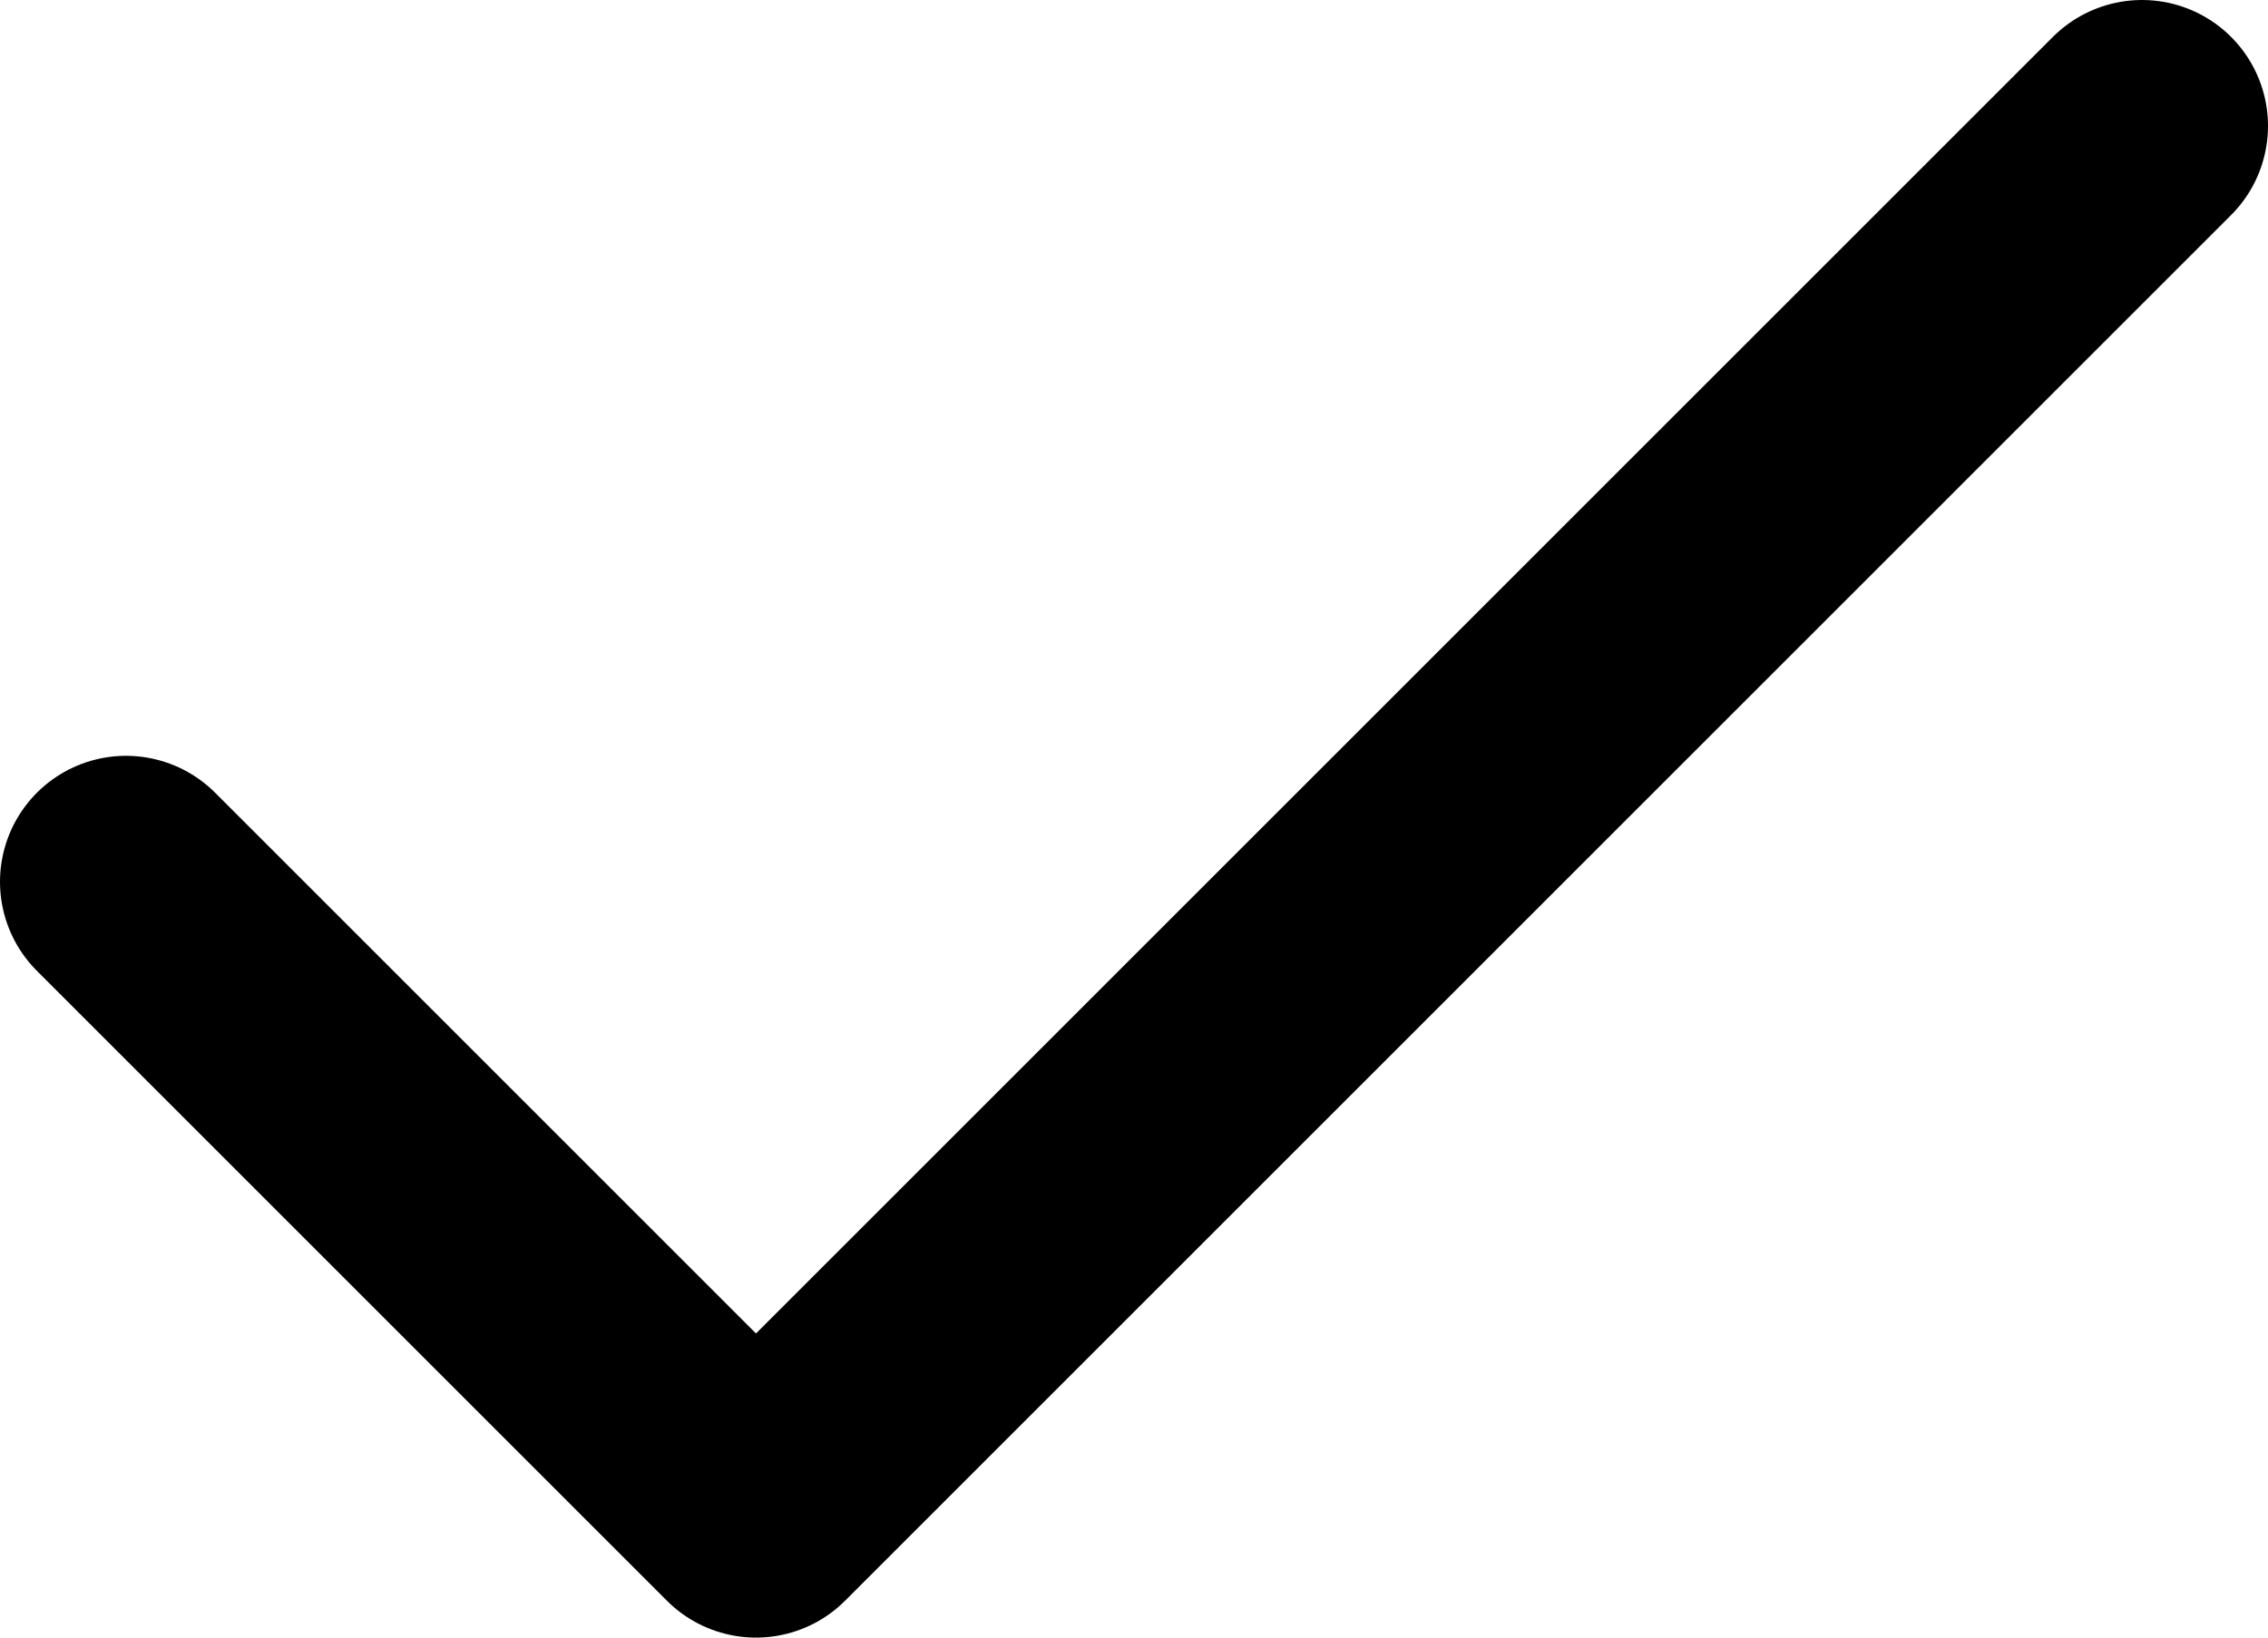
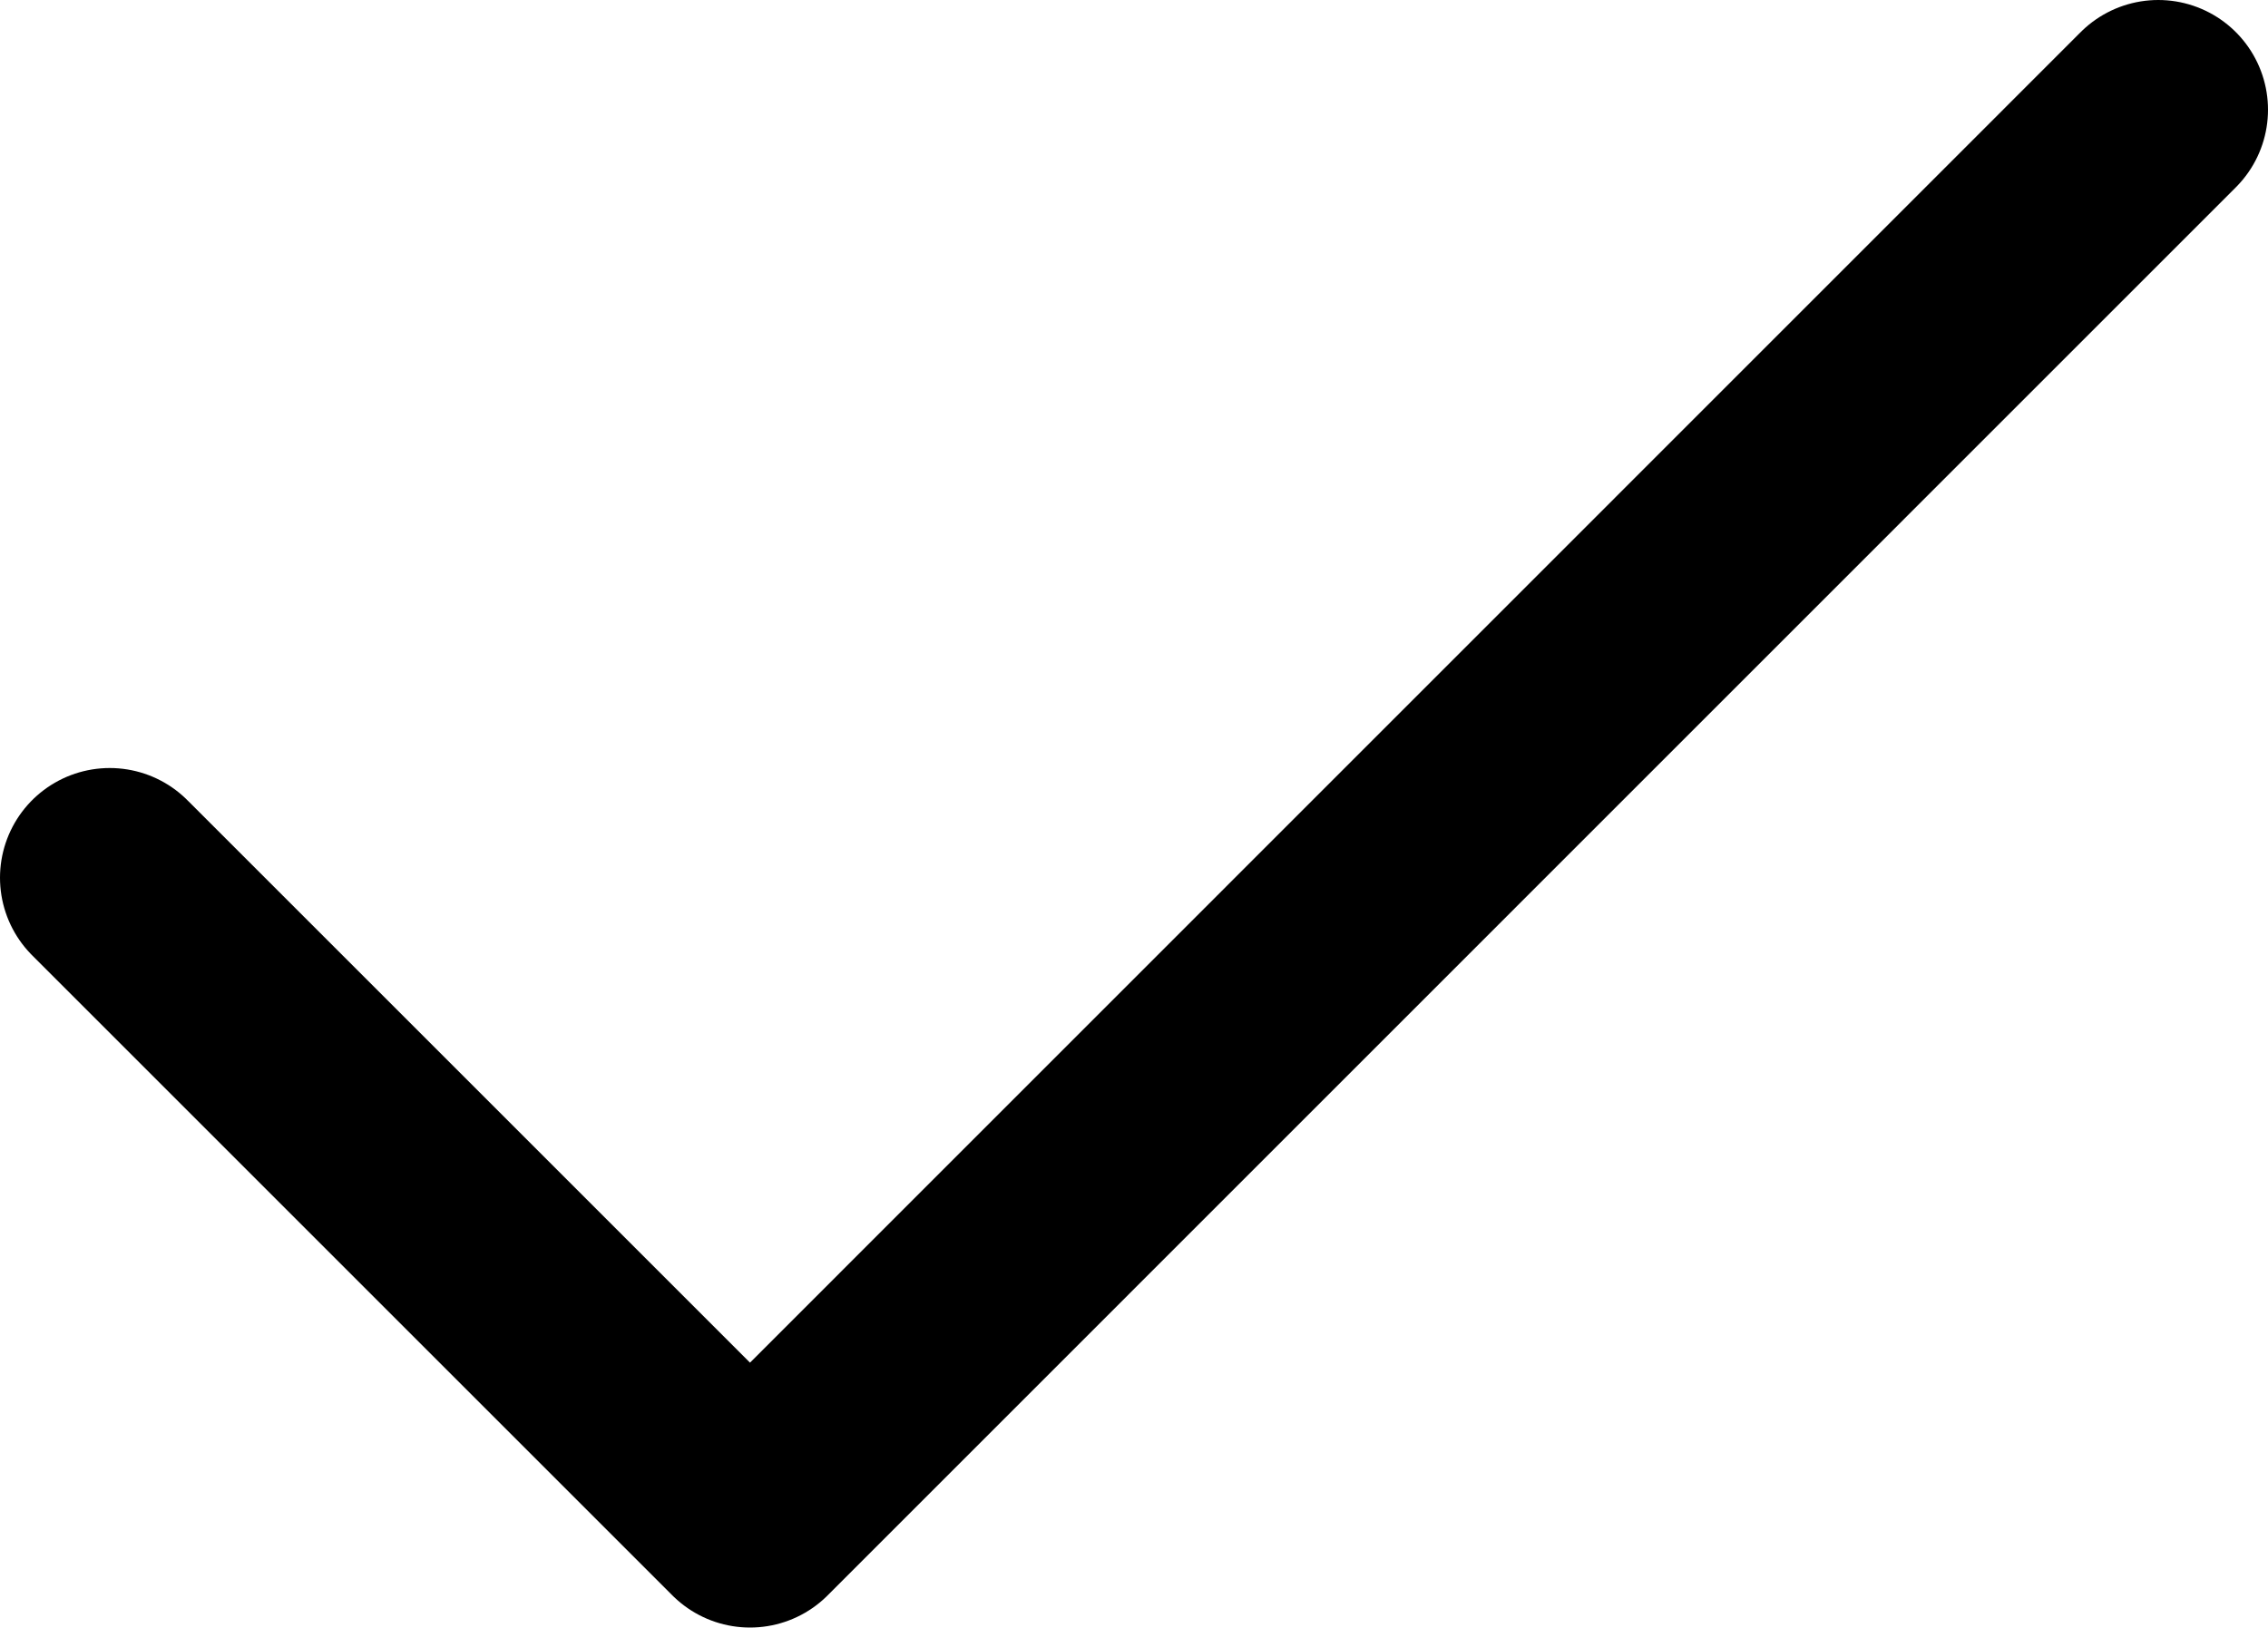
- <svg xmlns="http://www.w3.org/2000/svg" width="18" height="13" viewBox="0 0 18 13" fill="none">
-   <path d="M17 1L6 12L1 7" stroke="black" stroke-width="2" stroke-linecap="round" stroke-linejoin="round" />
+ <svg xmlns="http://www.w3.org/2000/svg" width="10.333" height="7.417" viewBox="0 0 10.333 7.417" fill="none" version="1.1" id="svg4">
+   <path d="M 9.833,0.5 3.417,6.917 0.5,4" stroke="#000000" stroke-opacity="1.0" stroke-linecap="round" stroke-linejoin="round" id="path2" />
</svg>
